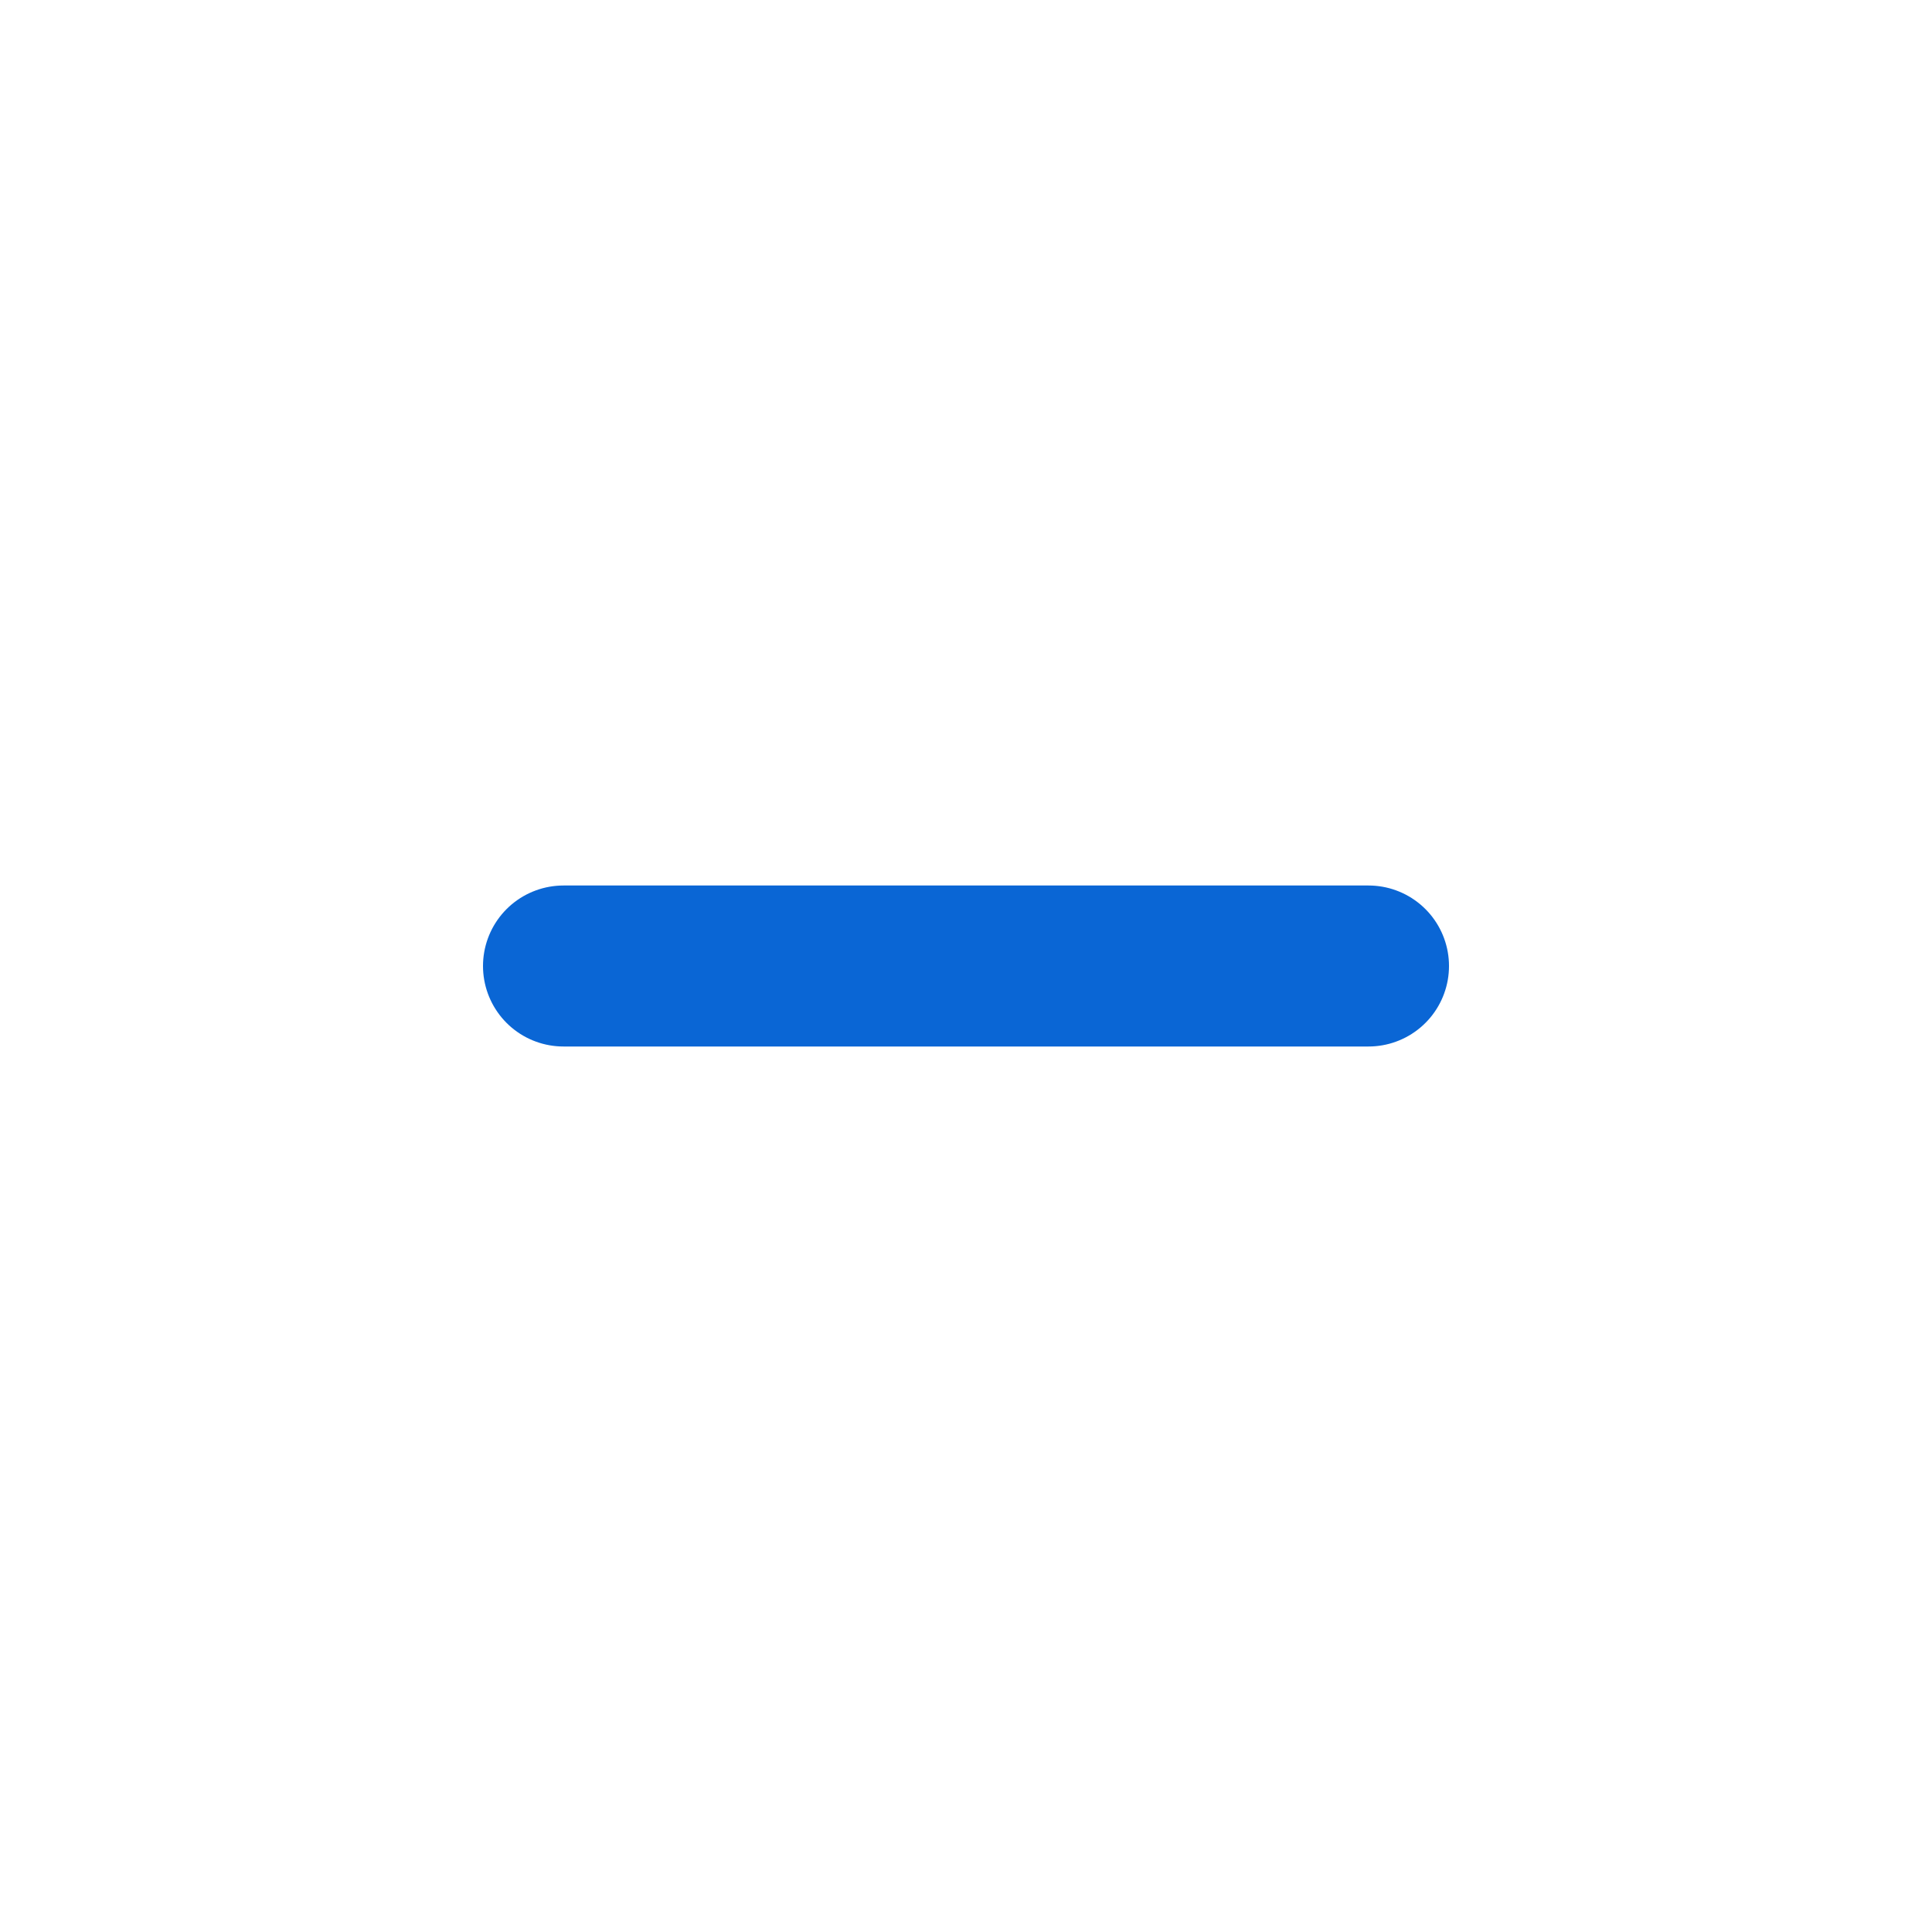
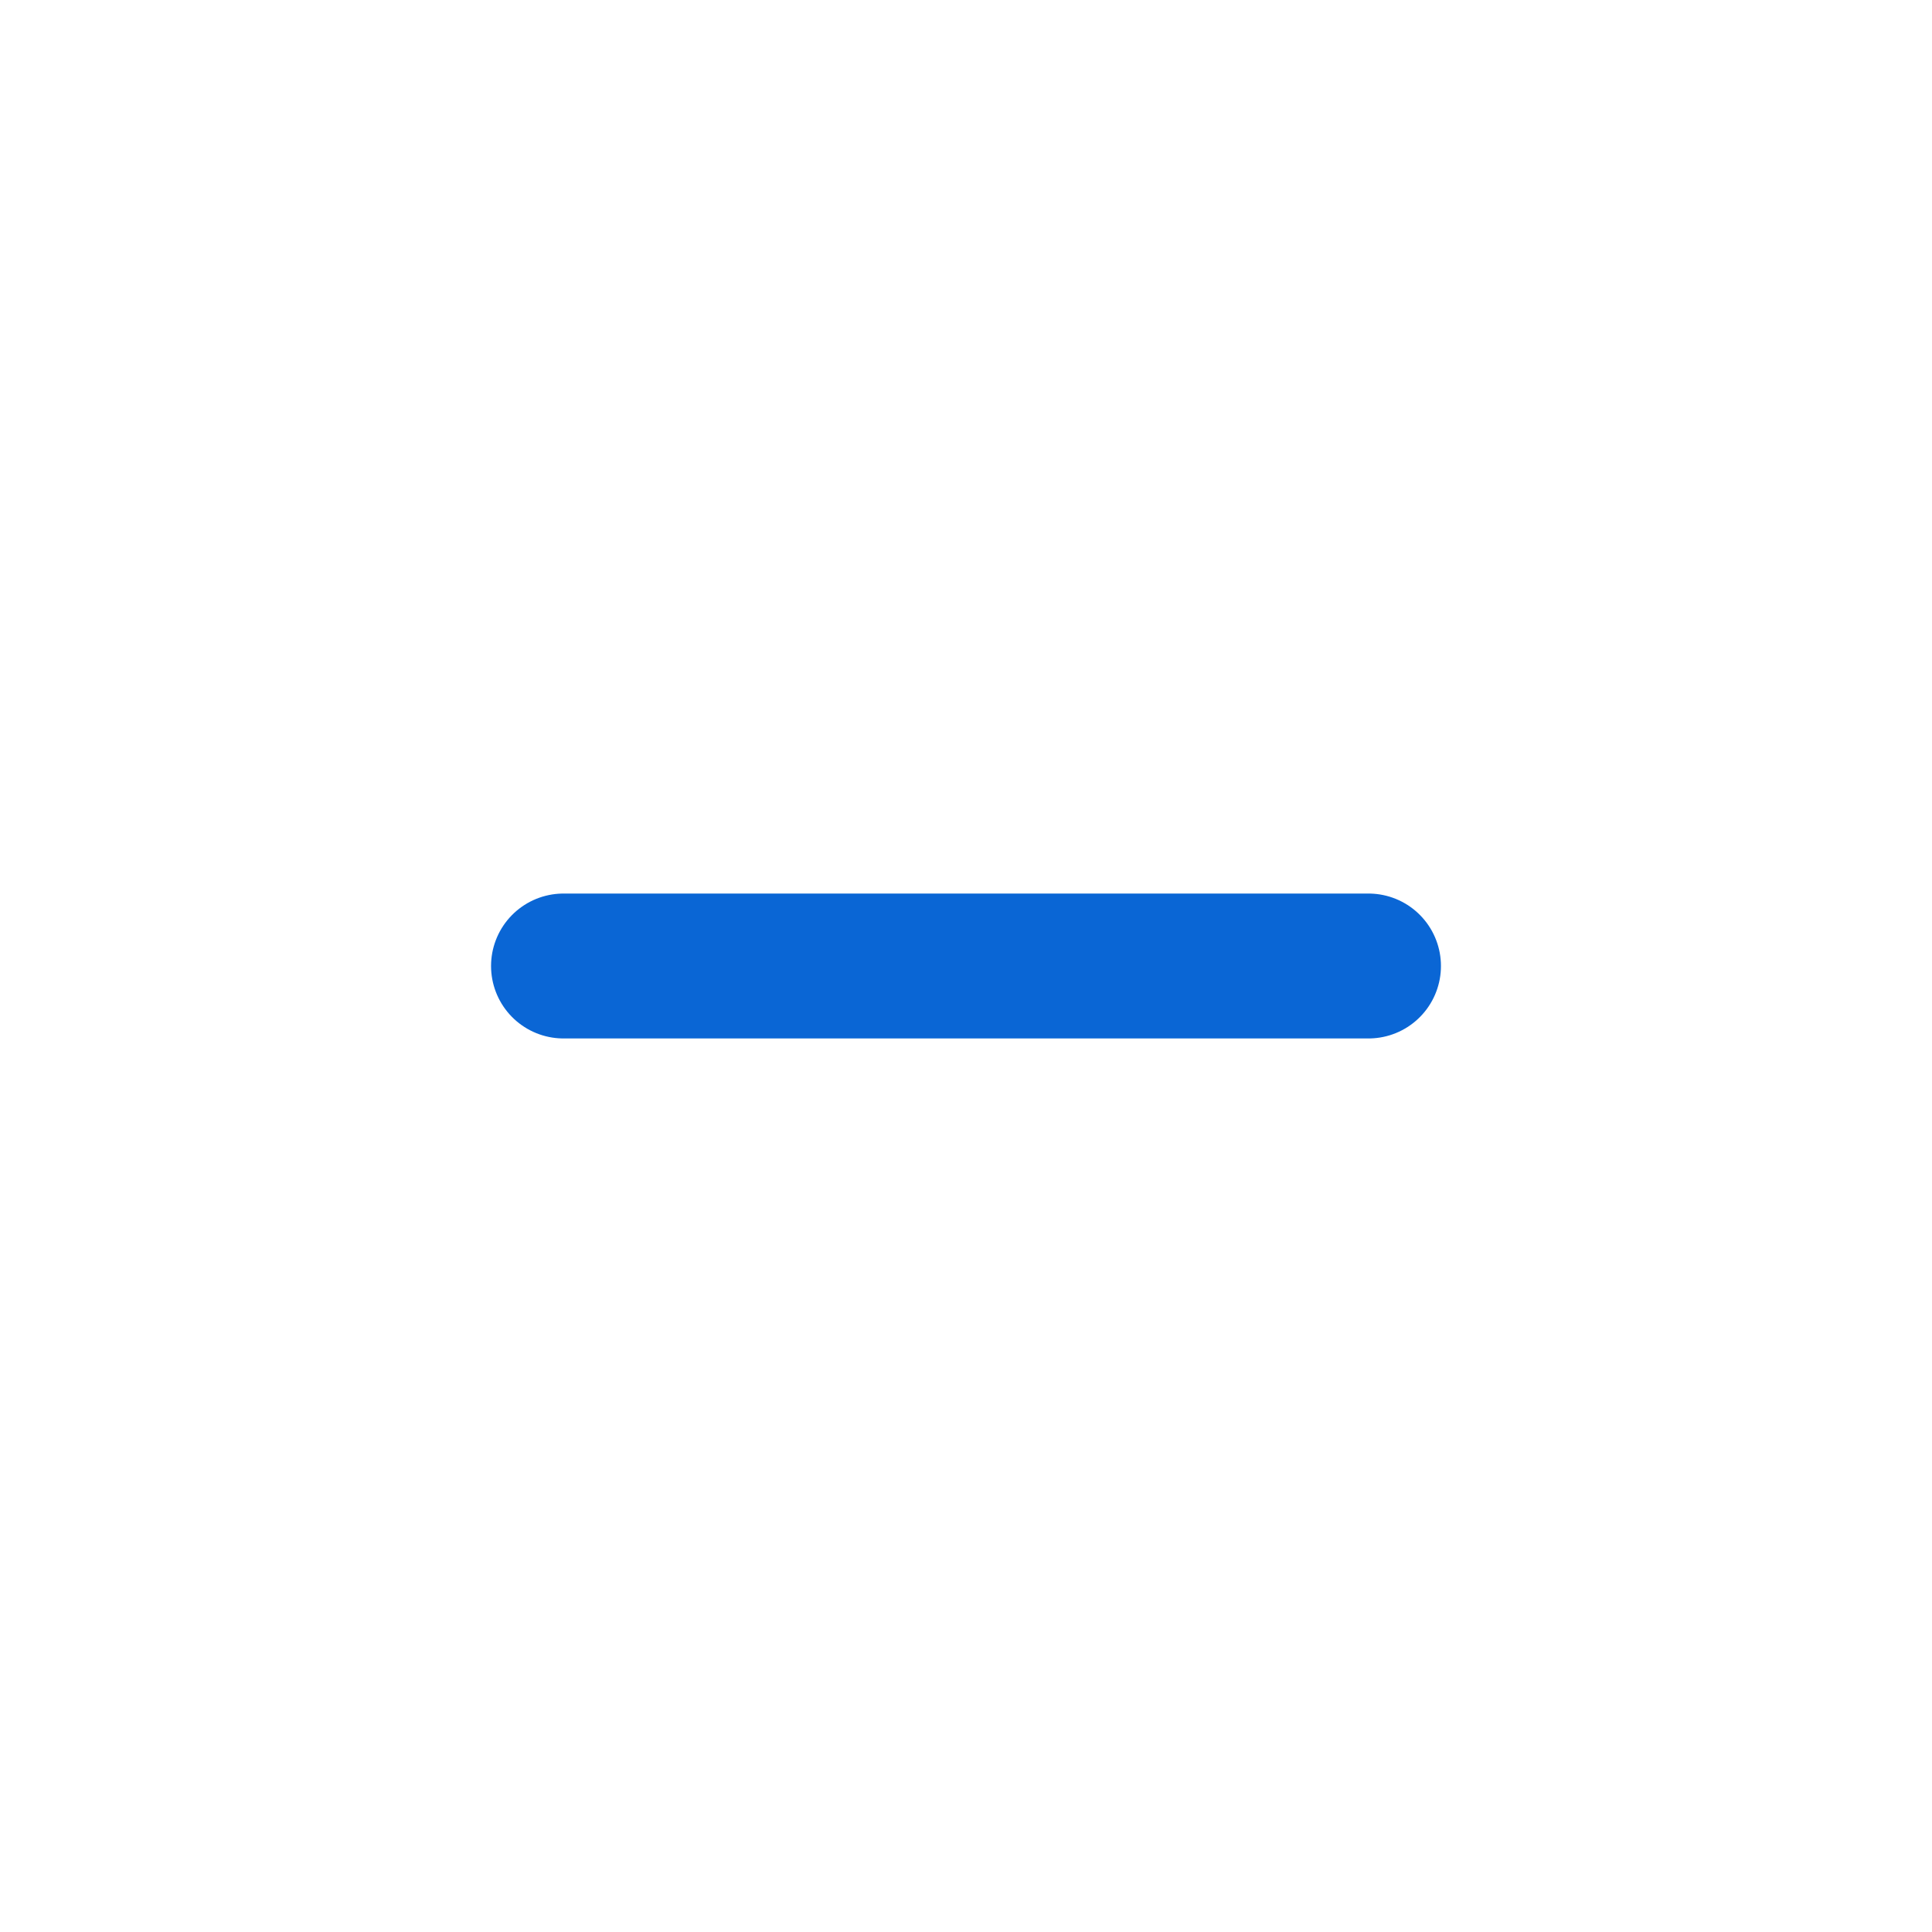
- <svg xmlns="http://www.w3.org/2000/svg" viewBox="0 0 24 24" fill="none" stroke="#0A66D5" stroke-width="2" stroke-linecap="round" stroke-linejoin="round">
+ <svg xmlns="http://www.w3.org/2000/svg" viewBox="0 0 24 24" fill="none" stroke="#0A66D5" stroke-width="1.8" stroke-linecap="round" stroke-linejoin="round">
  <path data-part="filter-middle" d="M7 12h10" />
</svg>
